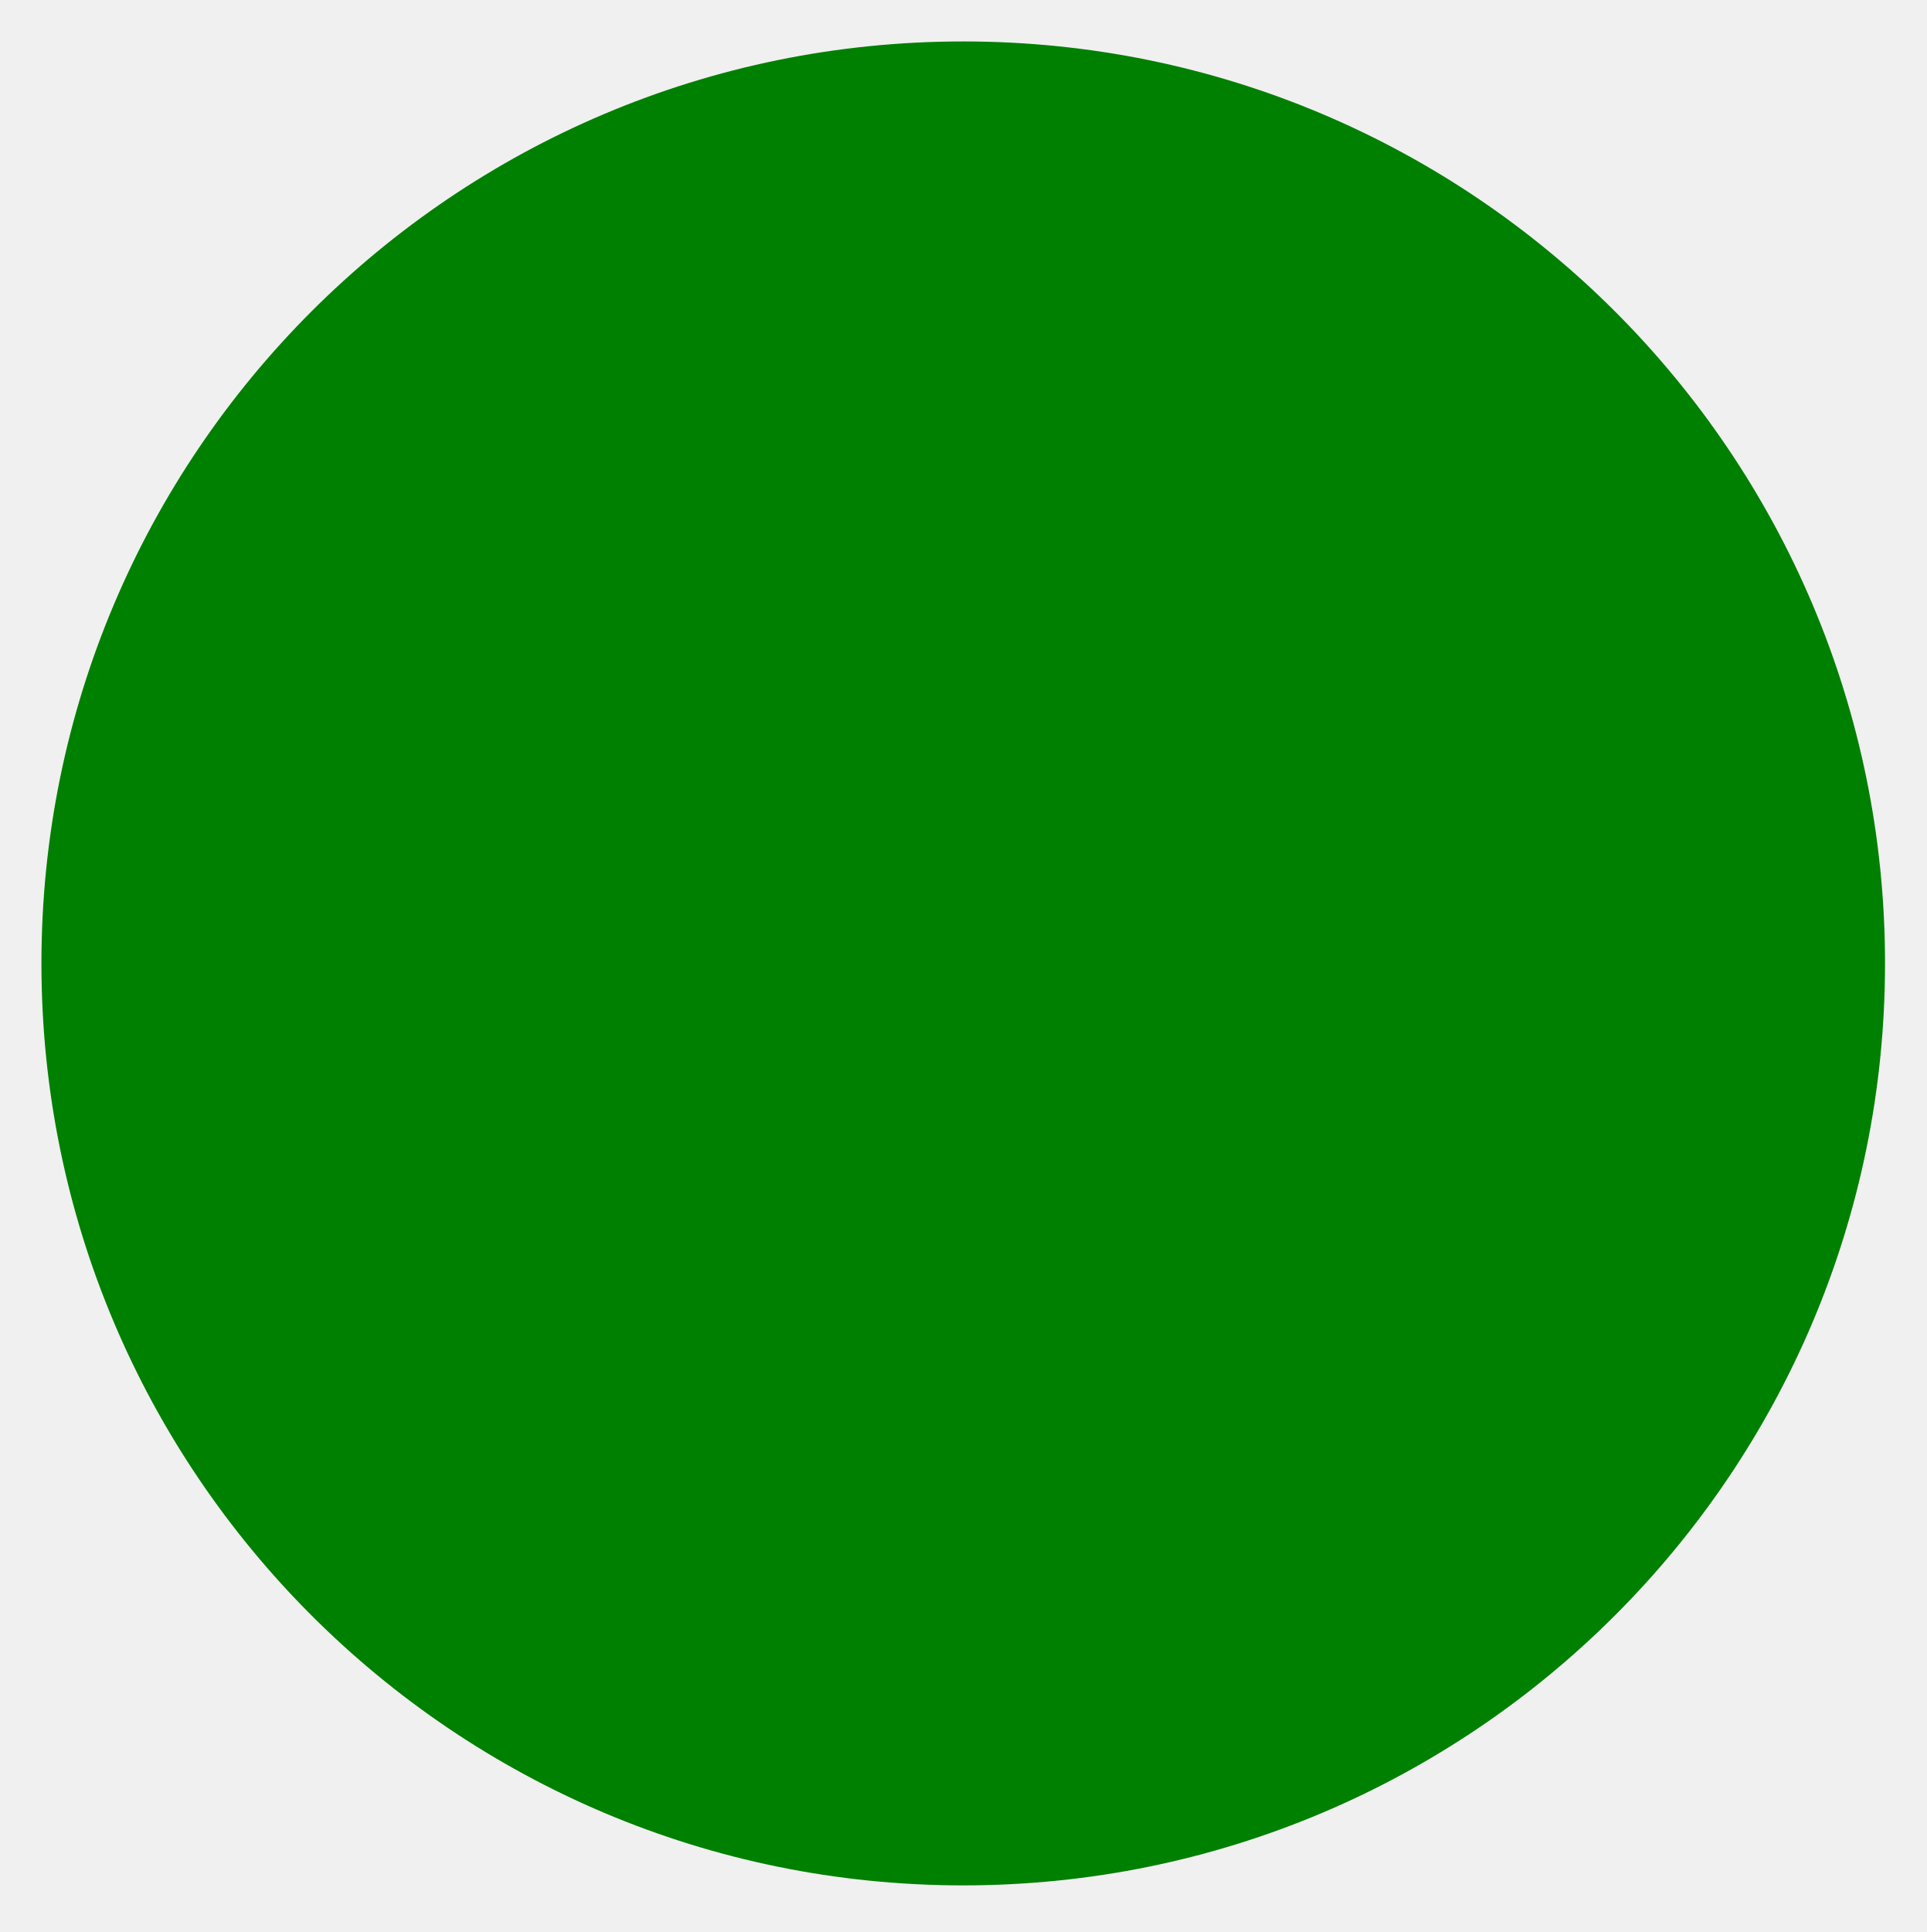
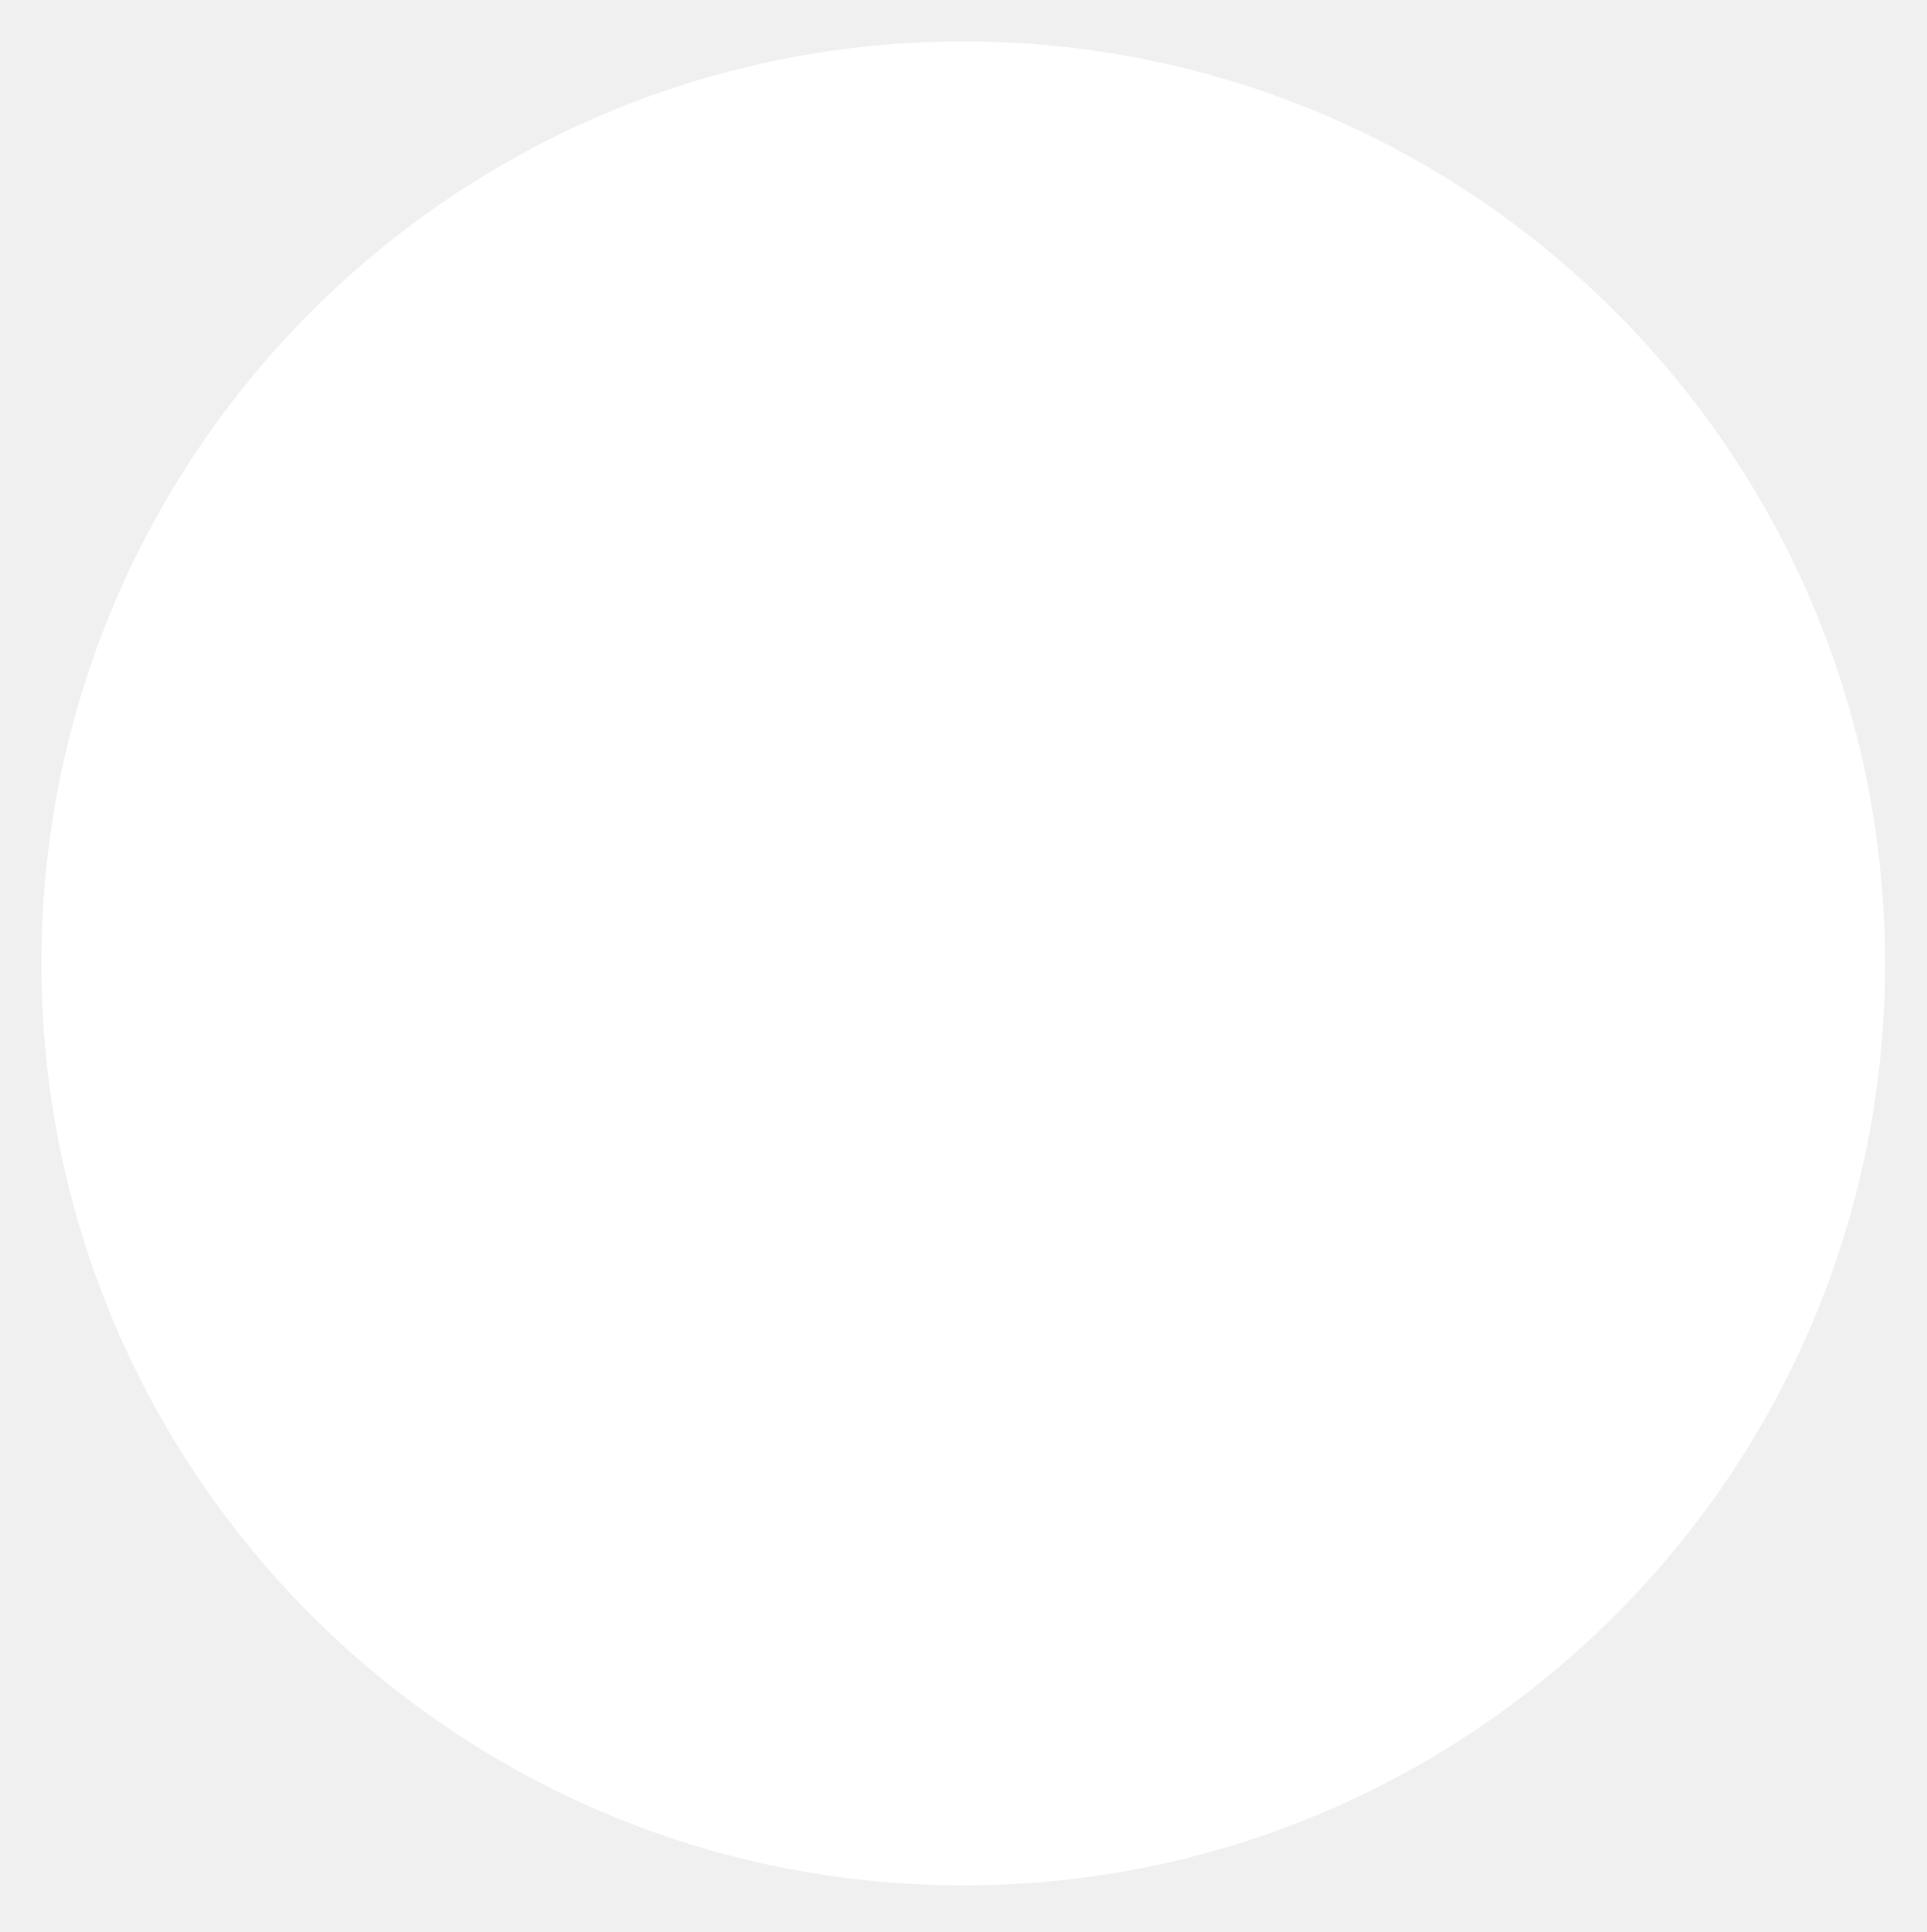
<svg xmlns="http://www.w3.org/2000/svg" version="1.1" id="Layer_1" x="0px" y="0px" viewBox="0 0 186 186.5" style="enable-background:new 0 0 186 186.5;" xml:space="preserve">
  <style type="text/css">
	.st0{fill-rule:evenodd;clip-rule:evenodd;fill:#FFFFFF;}
</style>
  <g>
-     <circle cx="93" cy="93" r="89" fill="green" />
+     <circle class="st0" cx="93" cy="93" r="89" />
  </g>
</svg>
